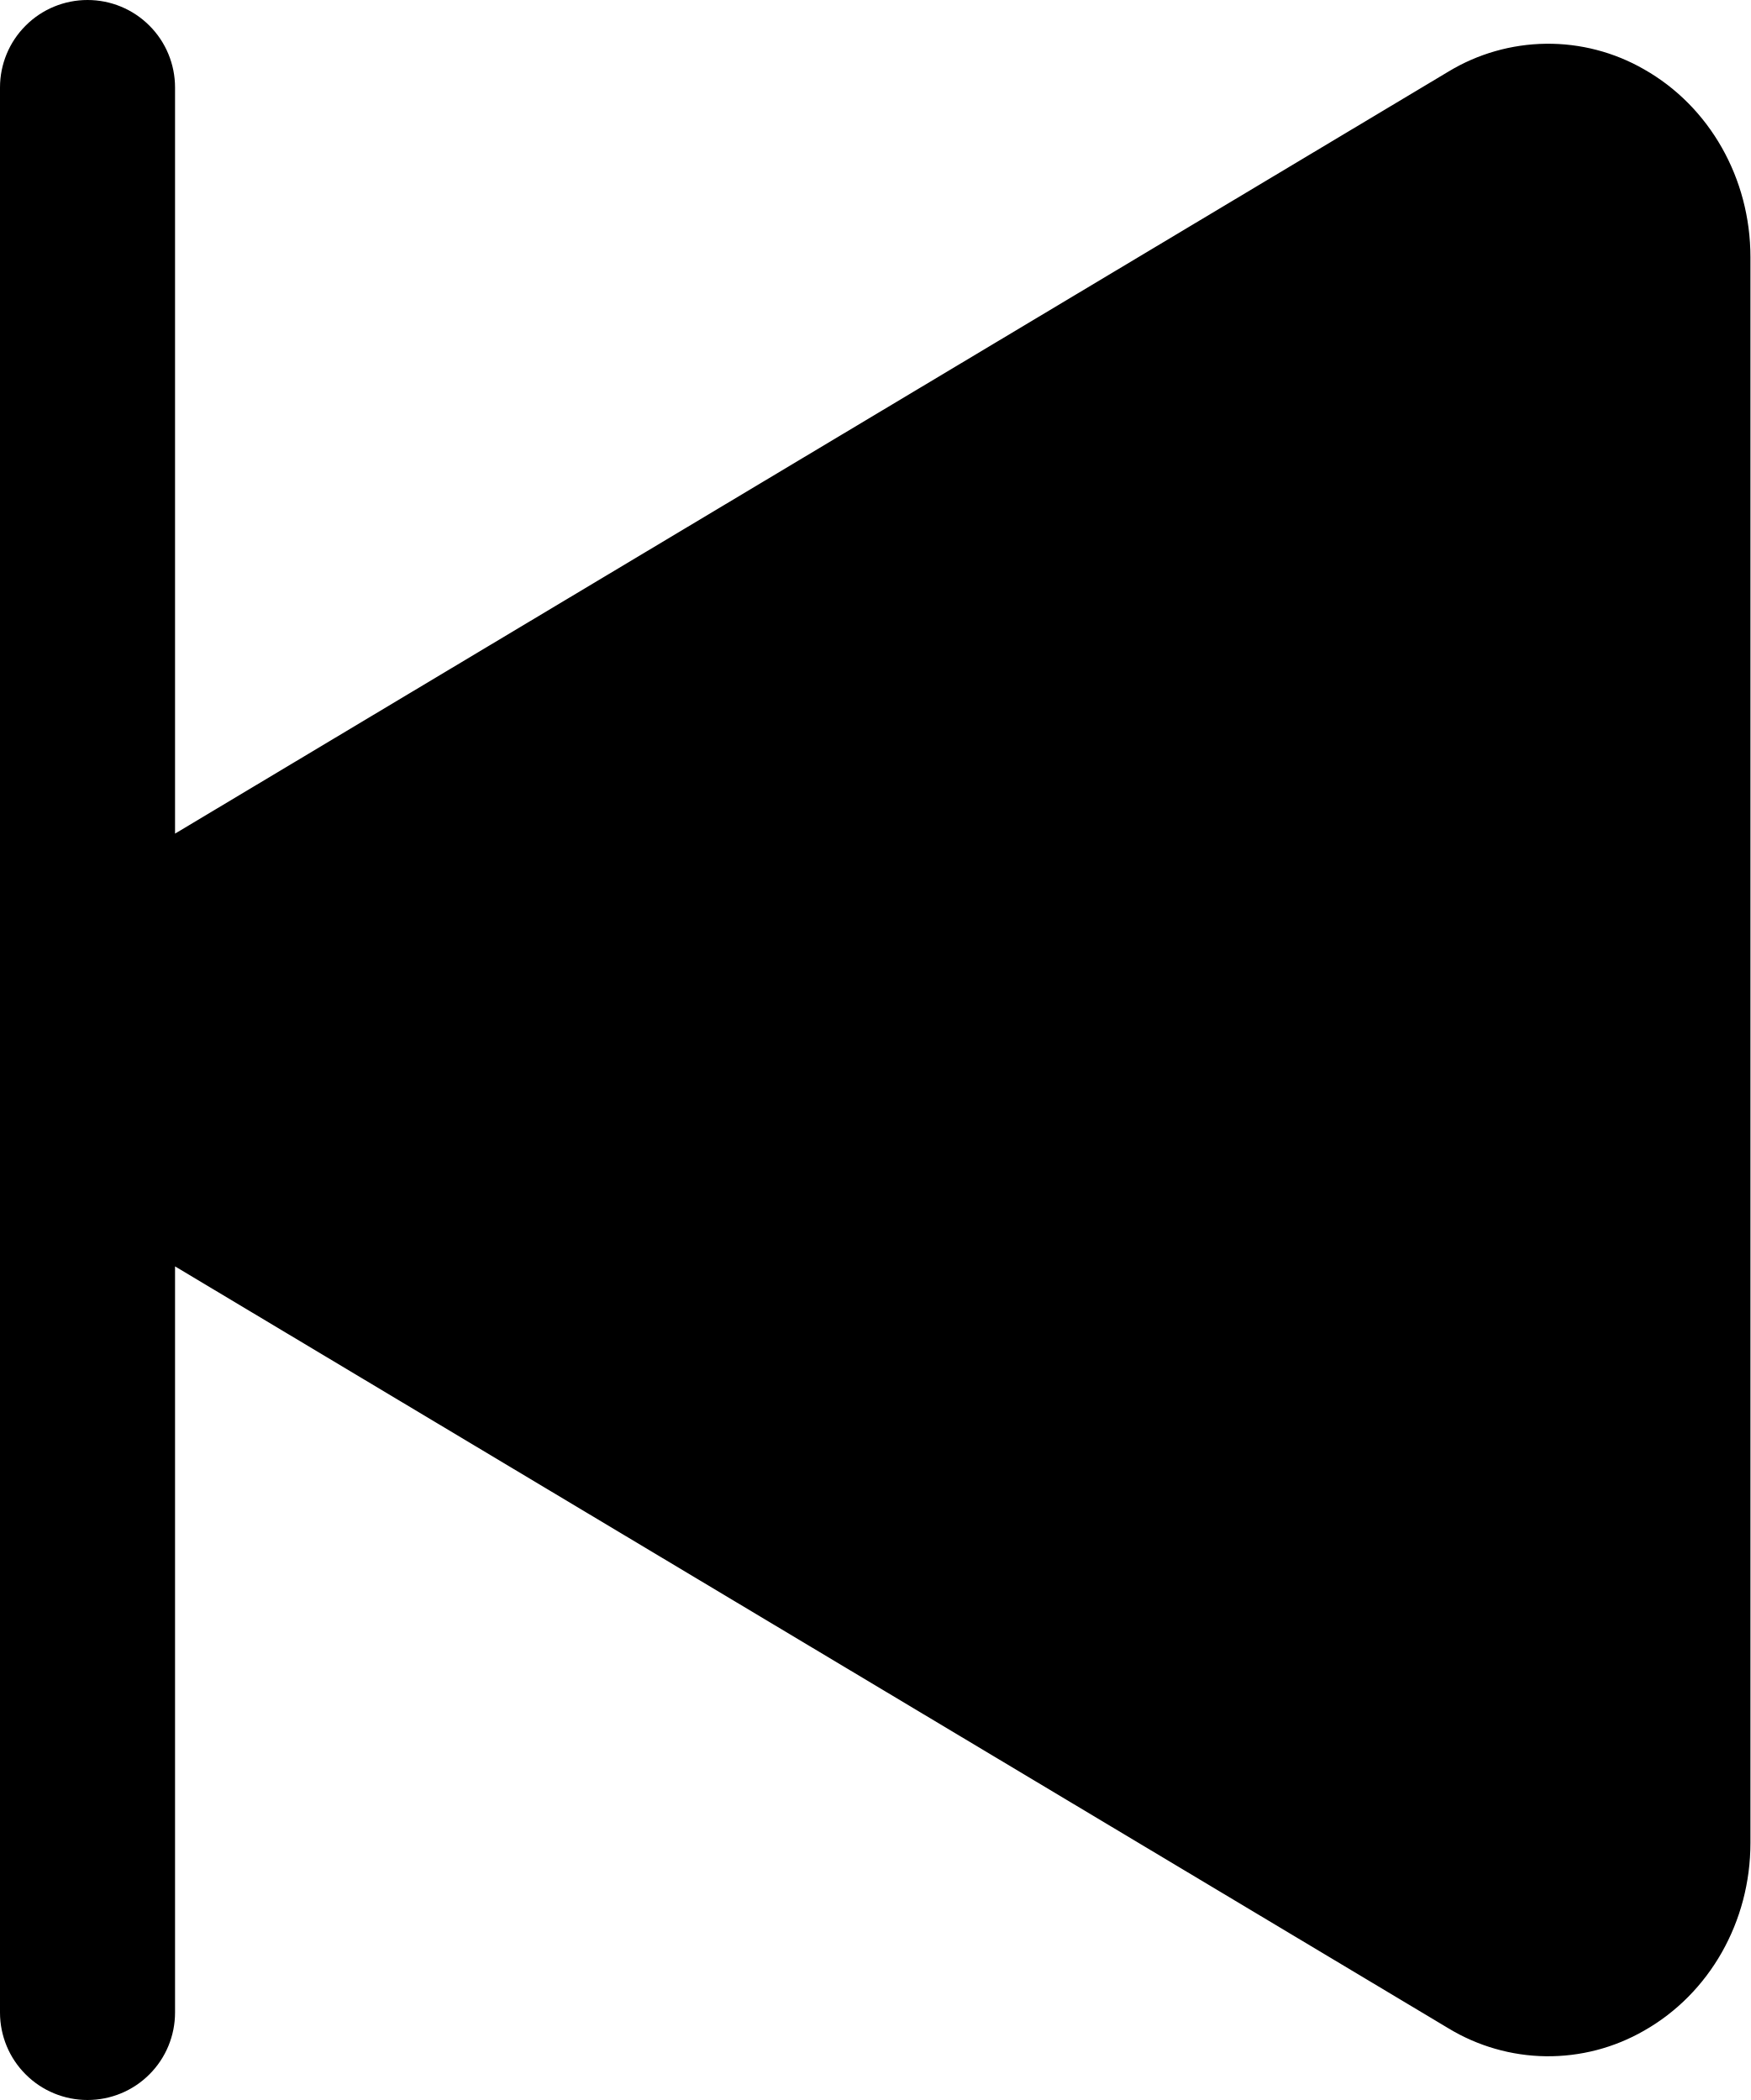
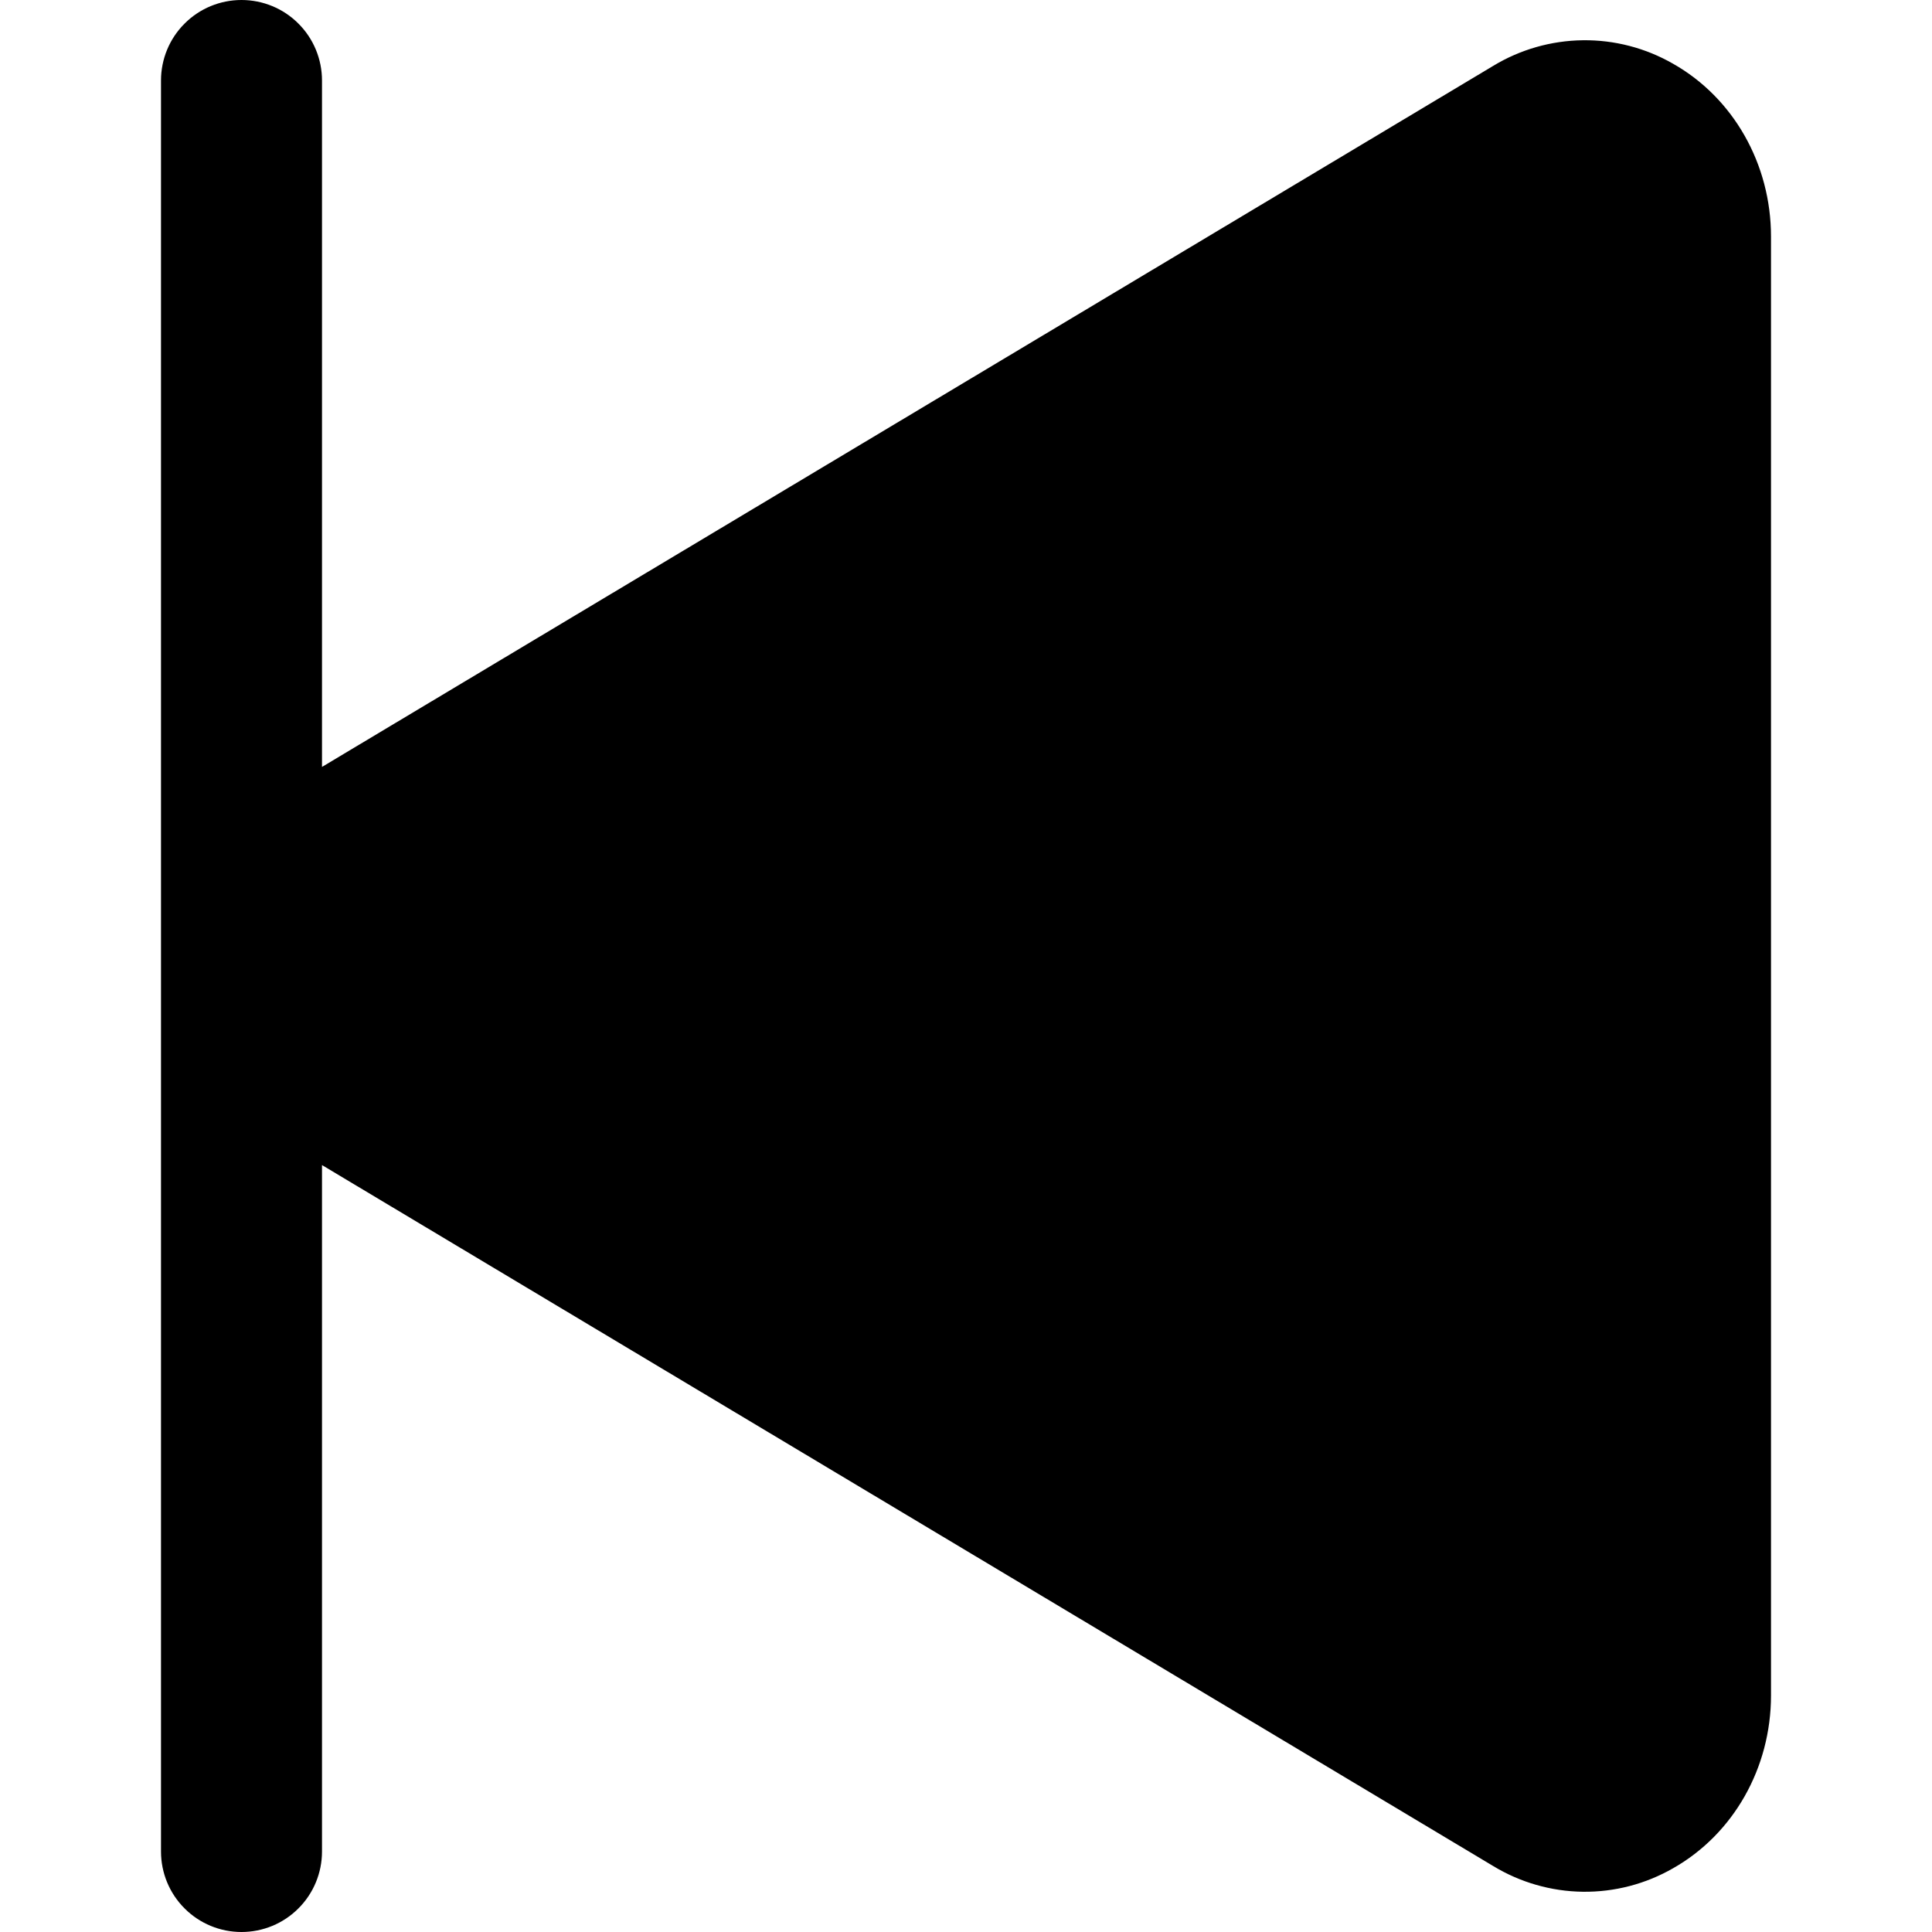
- <svg xmlns="http://www.w3.org/2000/svg" width="20" height="24" viewBox="0 0 20 24" fill="none">
+ <svg xmlns="http://www.w3.org/2000/svg" width="20" height="20" viewBox="0 0 20 24" fill="none">
  <path d="M1 0C1.265 0 1.52 0.105 1.707 0.293C1.895 0.48 2 0.735 2 1V9.527L16.548 0.819C16.884 0.615 17.269 0.505 17.662 0.5C18.055 0.495 18.443 0.596 18.784 0.792C19.534 1.217 20 2.039 20 2.938V21.062C20 21.961 19.534 22.783 18.784 23.208C18.443 23.404 18.055 23.505 17.662 23.5C17.269 23.495 16.884 23.384 16.548 23.18L2 14.473V23C2 23.265 1.895 23.52 1.707 23.707C1.52 23.895 1.265 24 1 24C0.735 24 0.48 23.895 0.293 23.707C0.105 23.52 0 23.265 0 23V1C0 0.735 0.105 0.48 0.293 0.293C0.48 0.105 0.735 0 1 0Z" fill="black" />
</svg>
